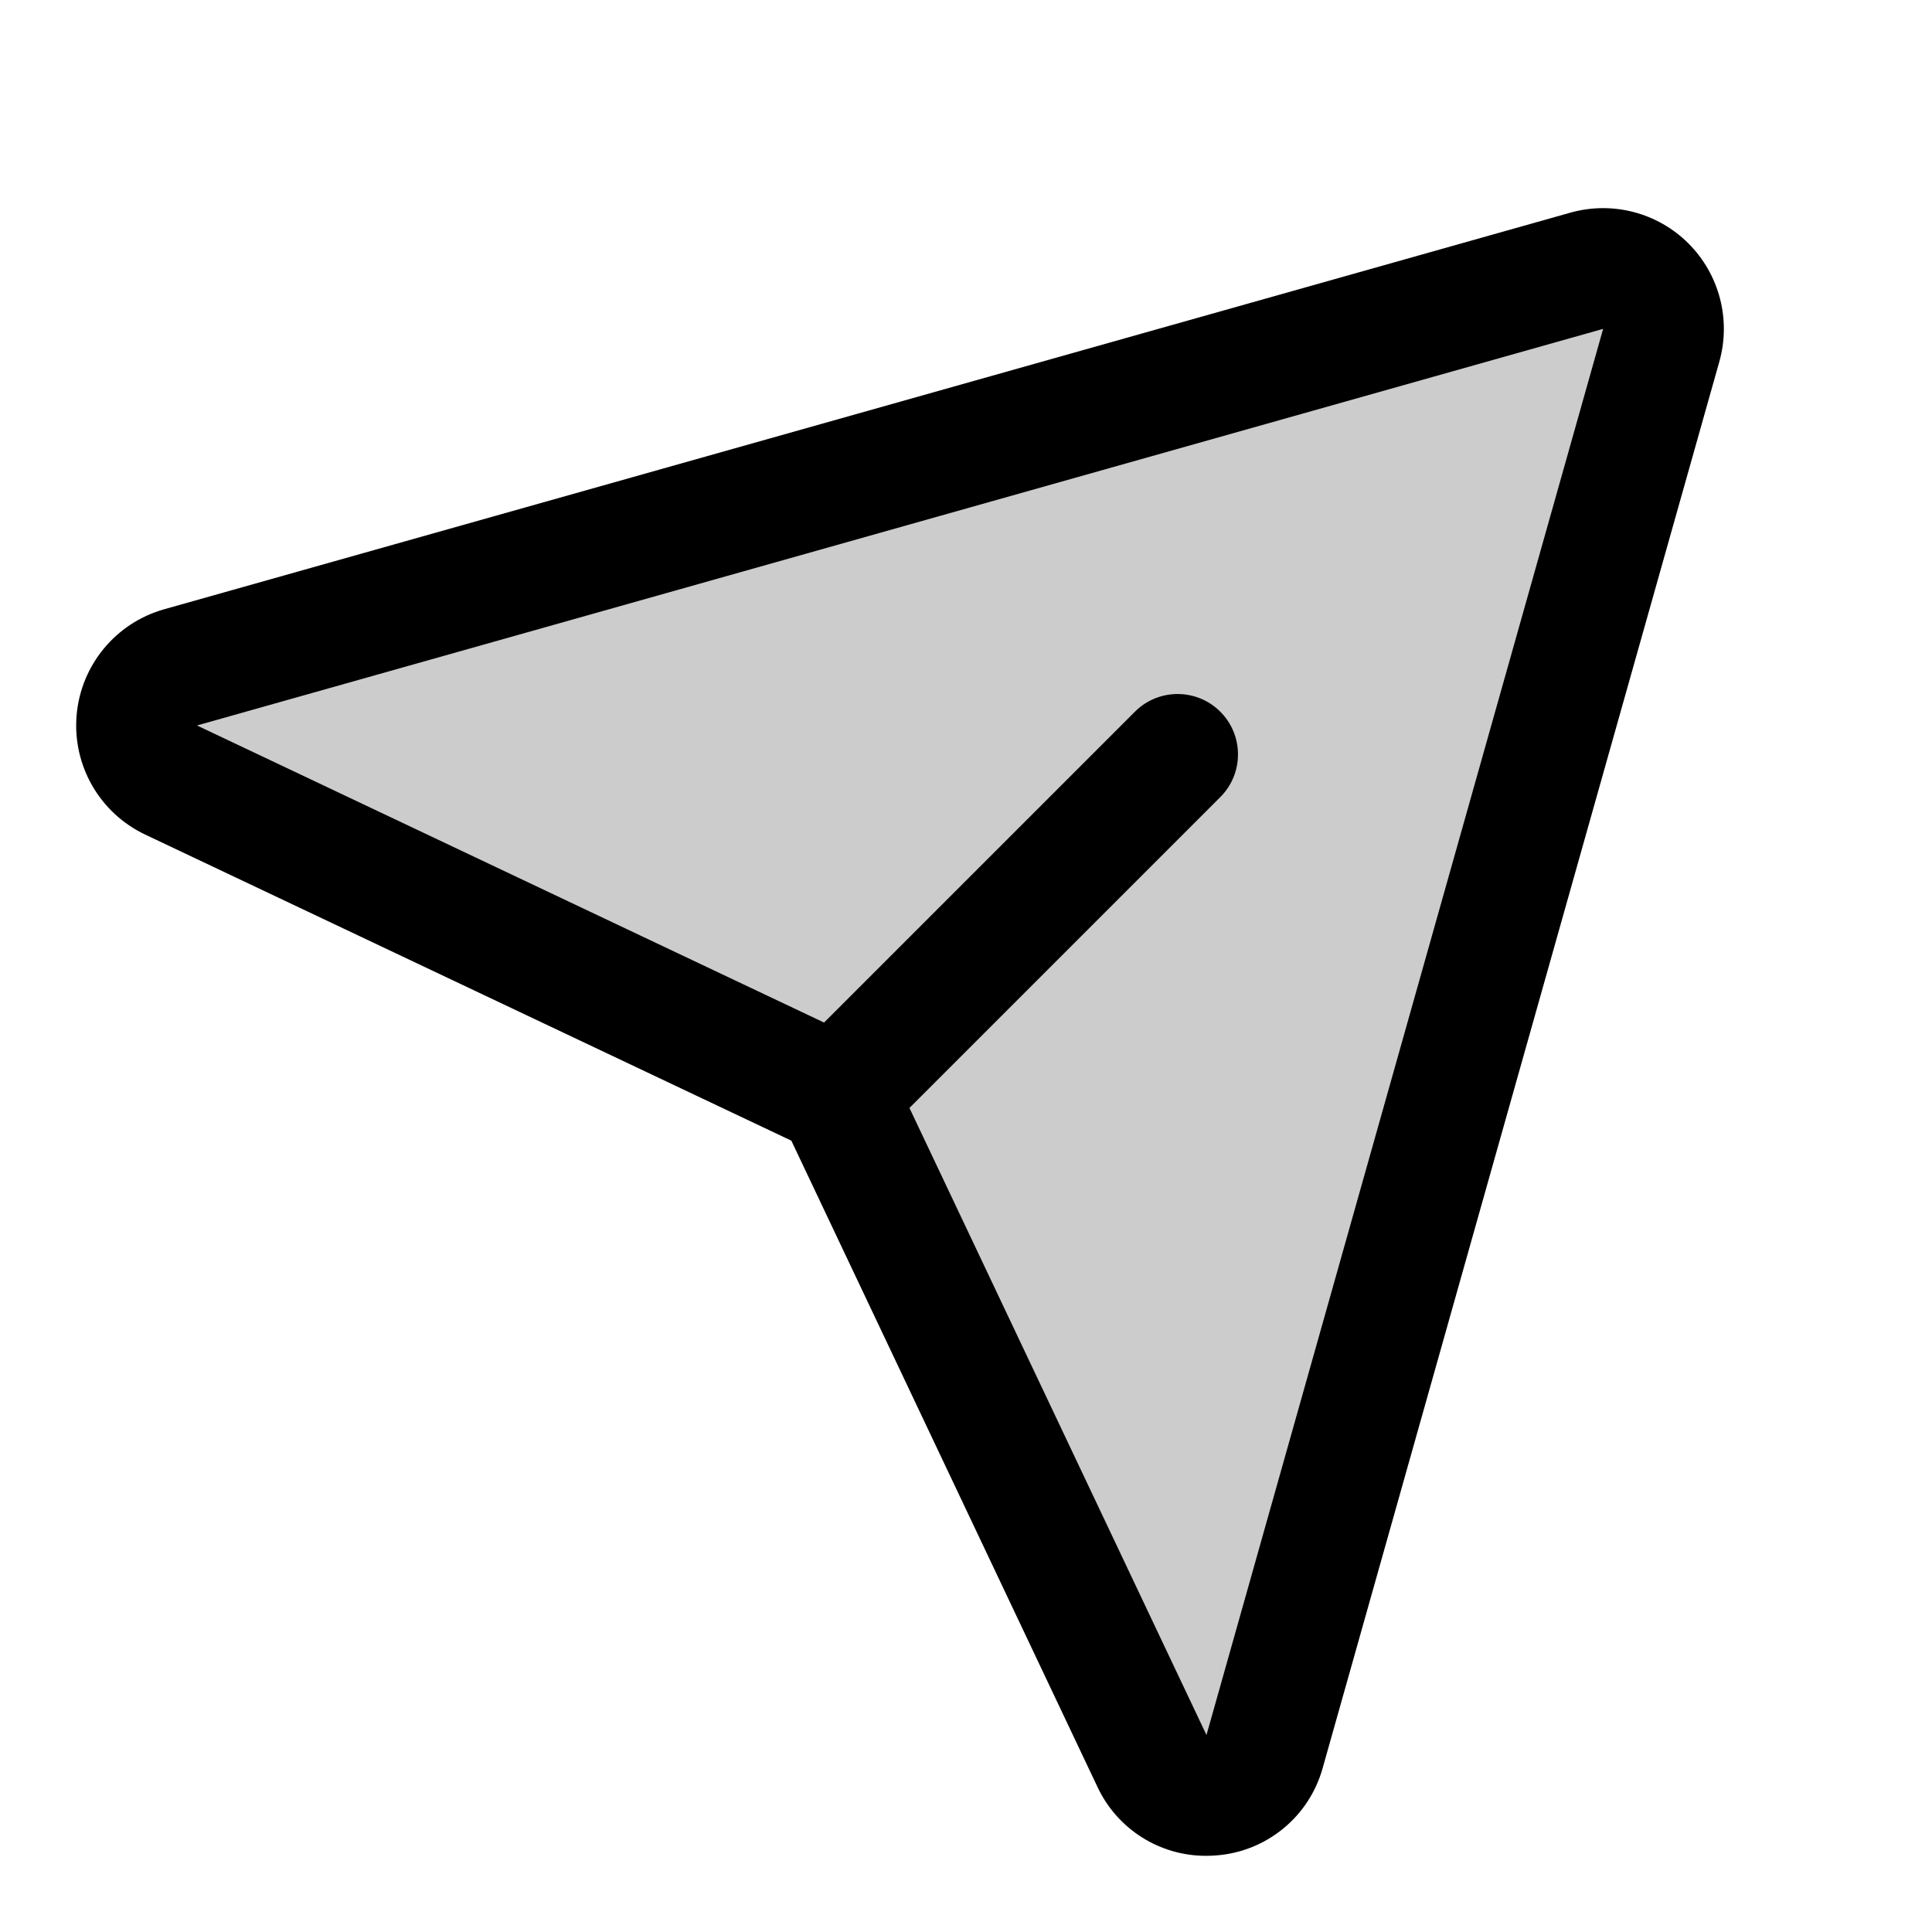
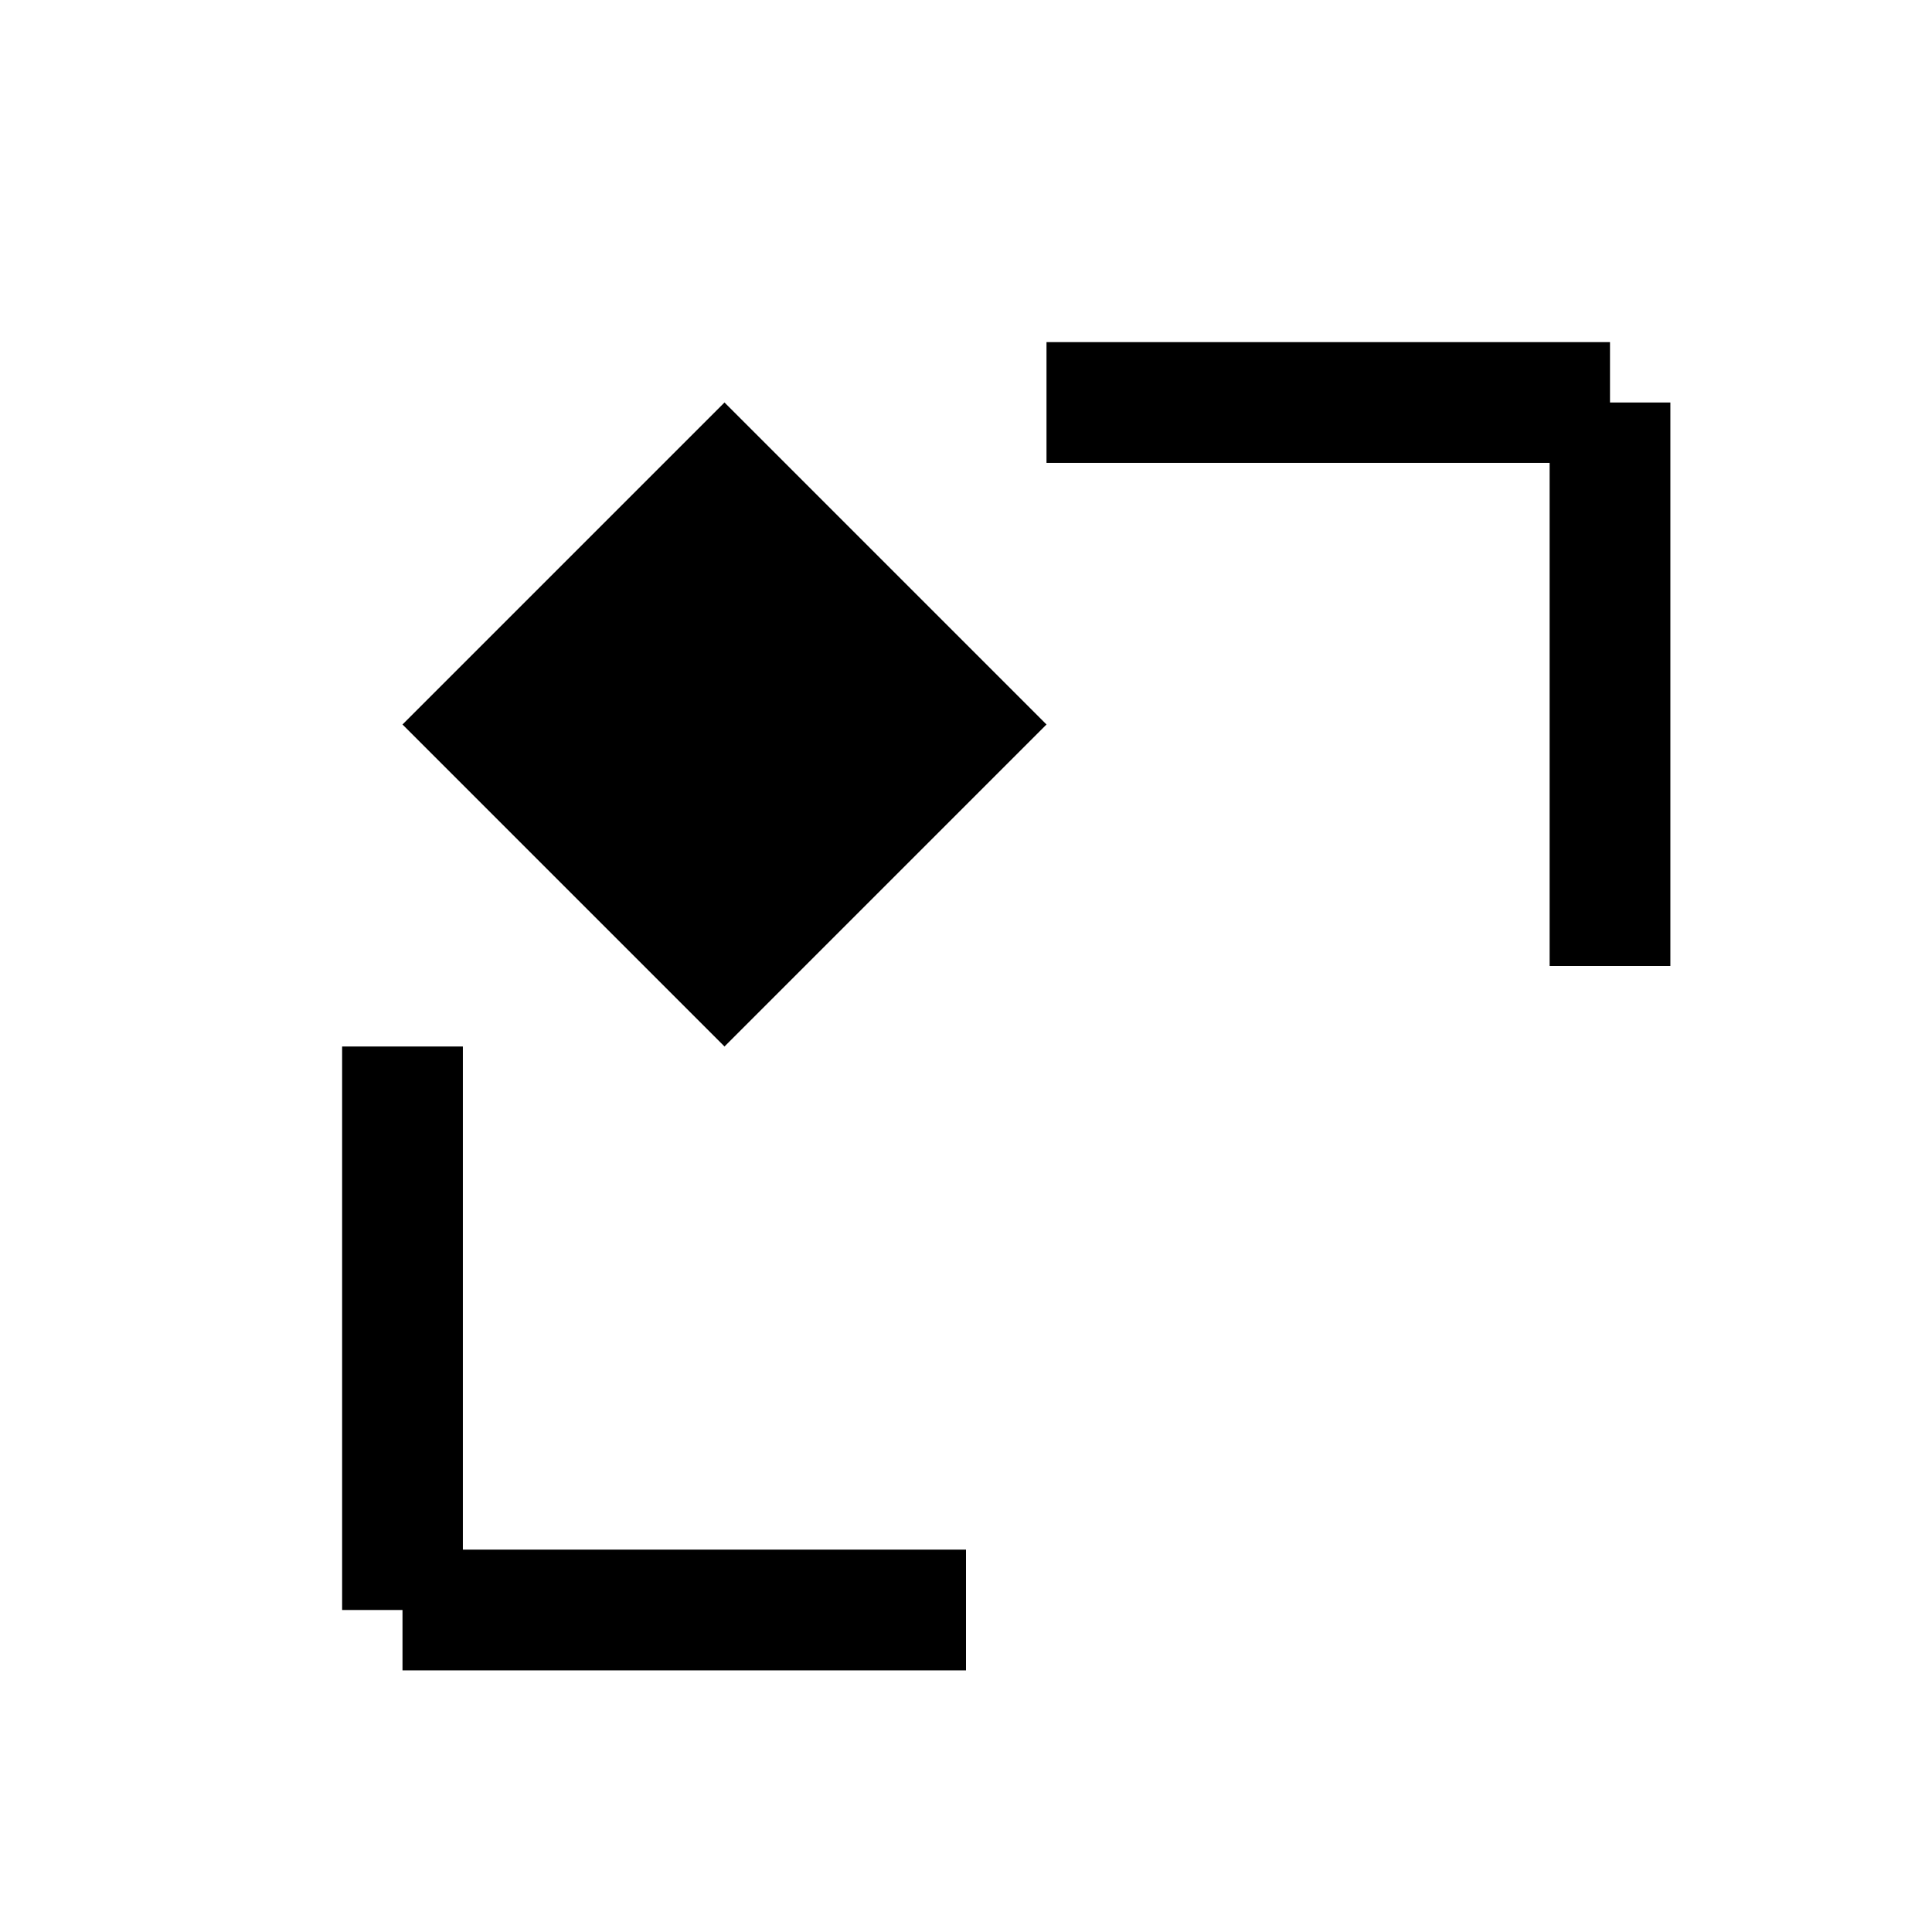
- <svg xmlns="http://www.w3.org/2000/svg" fill="#000000" width="800px" height="800px" viewBox="0 0 256 256" id="Flat">
-   <g opacity="0.2">
-     <path d="M210.251,35.878,23.923,88.432a8,8,0,0,0-1.253,14.93l85.611,40.553a8,8,0,0,1,3.805,3.805L152.639,233.33a8,8,0,0,0,14.93-1.253L220.122,45.749A8,8,0,0,0,210.251,35.878Z" />
-   </g>
-   <path d="M223.736,32.264a16.012,16.012,0,0,0-15.657-4.085L21.751,80.732a15.999,15.999,0,0,0-2.506,29.858l85.611,40.553,40.553,85.611a15.852,15.852,0,0,0,14.414,9.152q.687,0,1.384-.058A15.87,15.87,0,0,0,175.268,234.249L227.821,47.921A16.017,16.017,0,0,0,223.736,32.264Zm-63.871,197.634-39.358-83.09,41.269-41.269a8.001,8.001,0,0,0-11.314-11.314l-41.269,41.269L26.103,96.129,212.423,43.577Z" />
+ <svg xmlns="http://www.w3.org/2000/svg" fill="#000000" viewBox="0 0 24 24" width="24" height="24">
+   <path d="M5 9 L9 5 L13 9 L9 13 Z" />
+   <path d="M13.00 5.75 L20.00 5.75 L20.00 4.25 L13.00 4.25 Z" />
+   <path d="M19.25 5.00 L19.25 12.00 L20.75 12.00 L20.75 5.00 Z" />
+   <path d="M4.25 13.00 L4.25 20.00 L5.75 20.00 L5.75 13.00 Z" />
+   <path d="M5.00 20.75 L12.00 20.75 L12.00 19.25 L5.00 19.25 Z" />
</svg>
